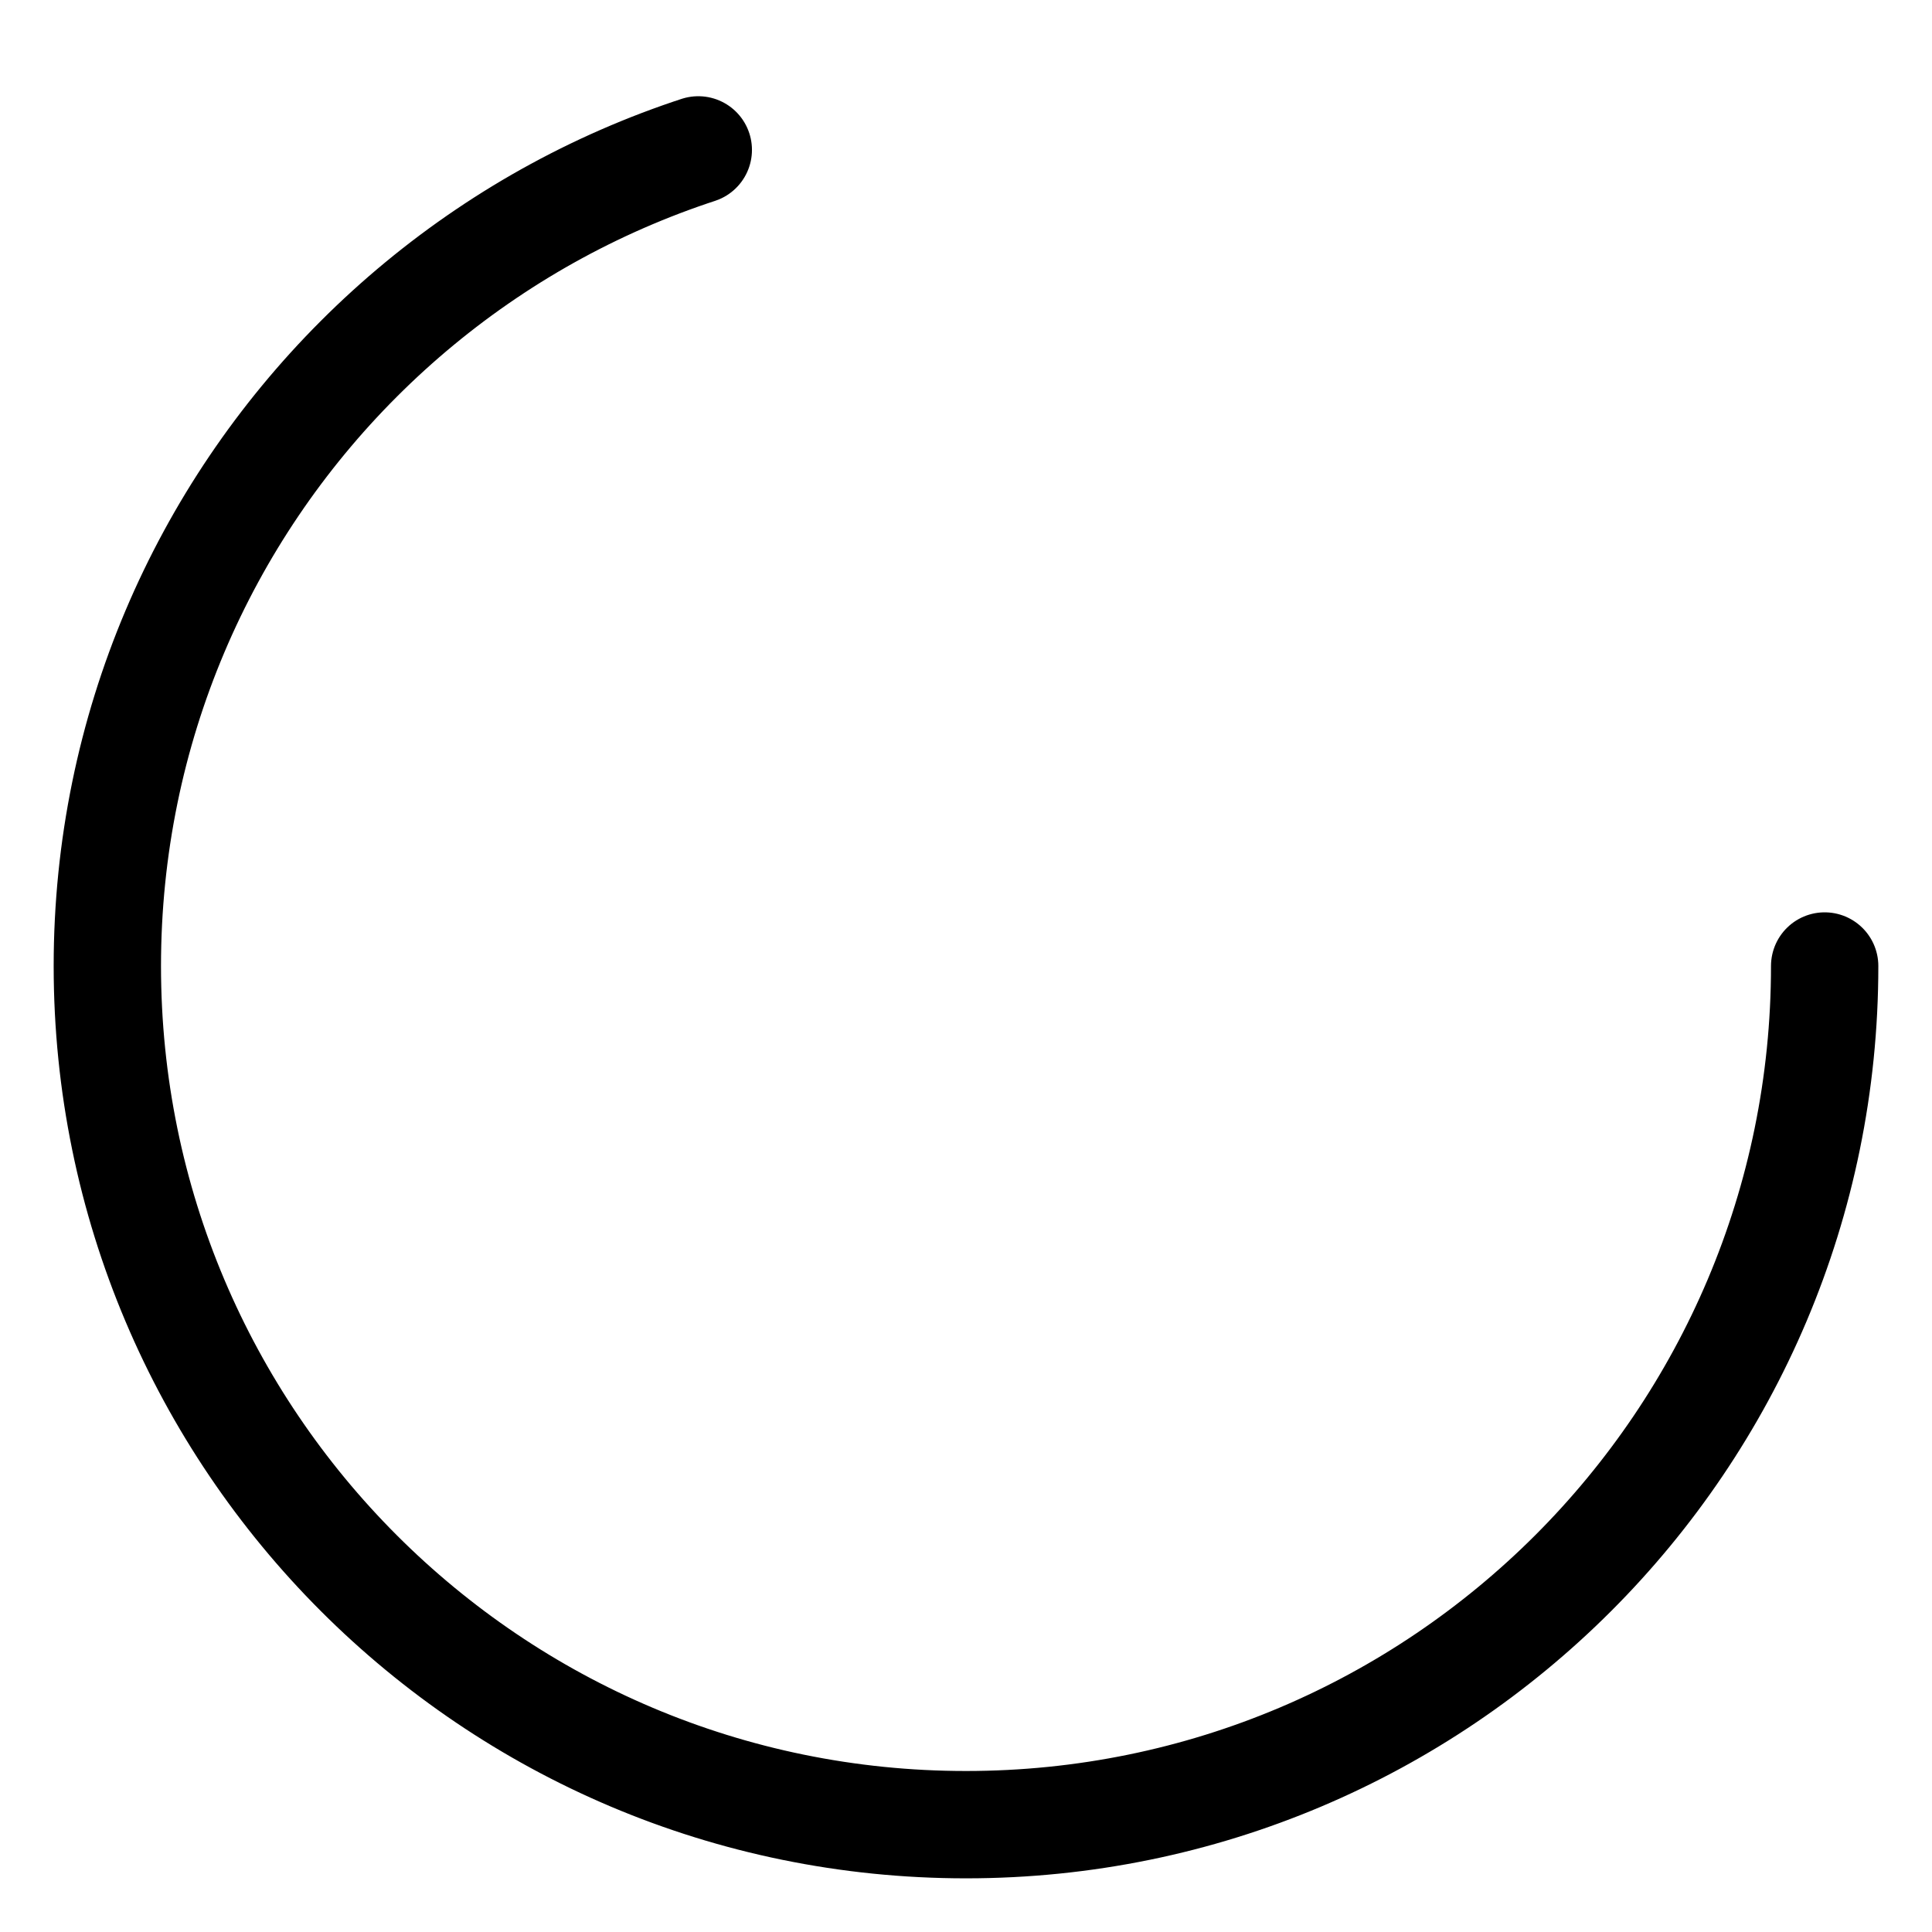
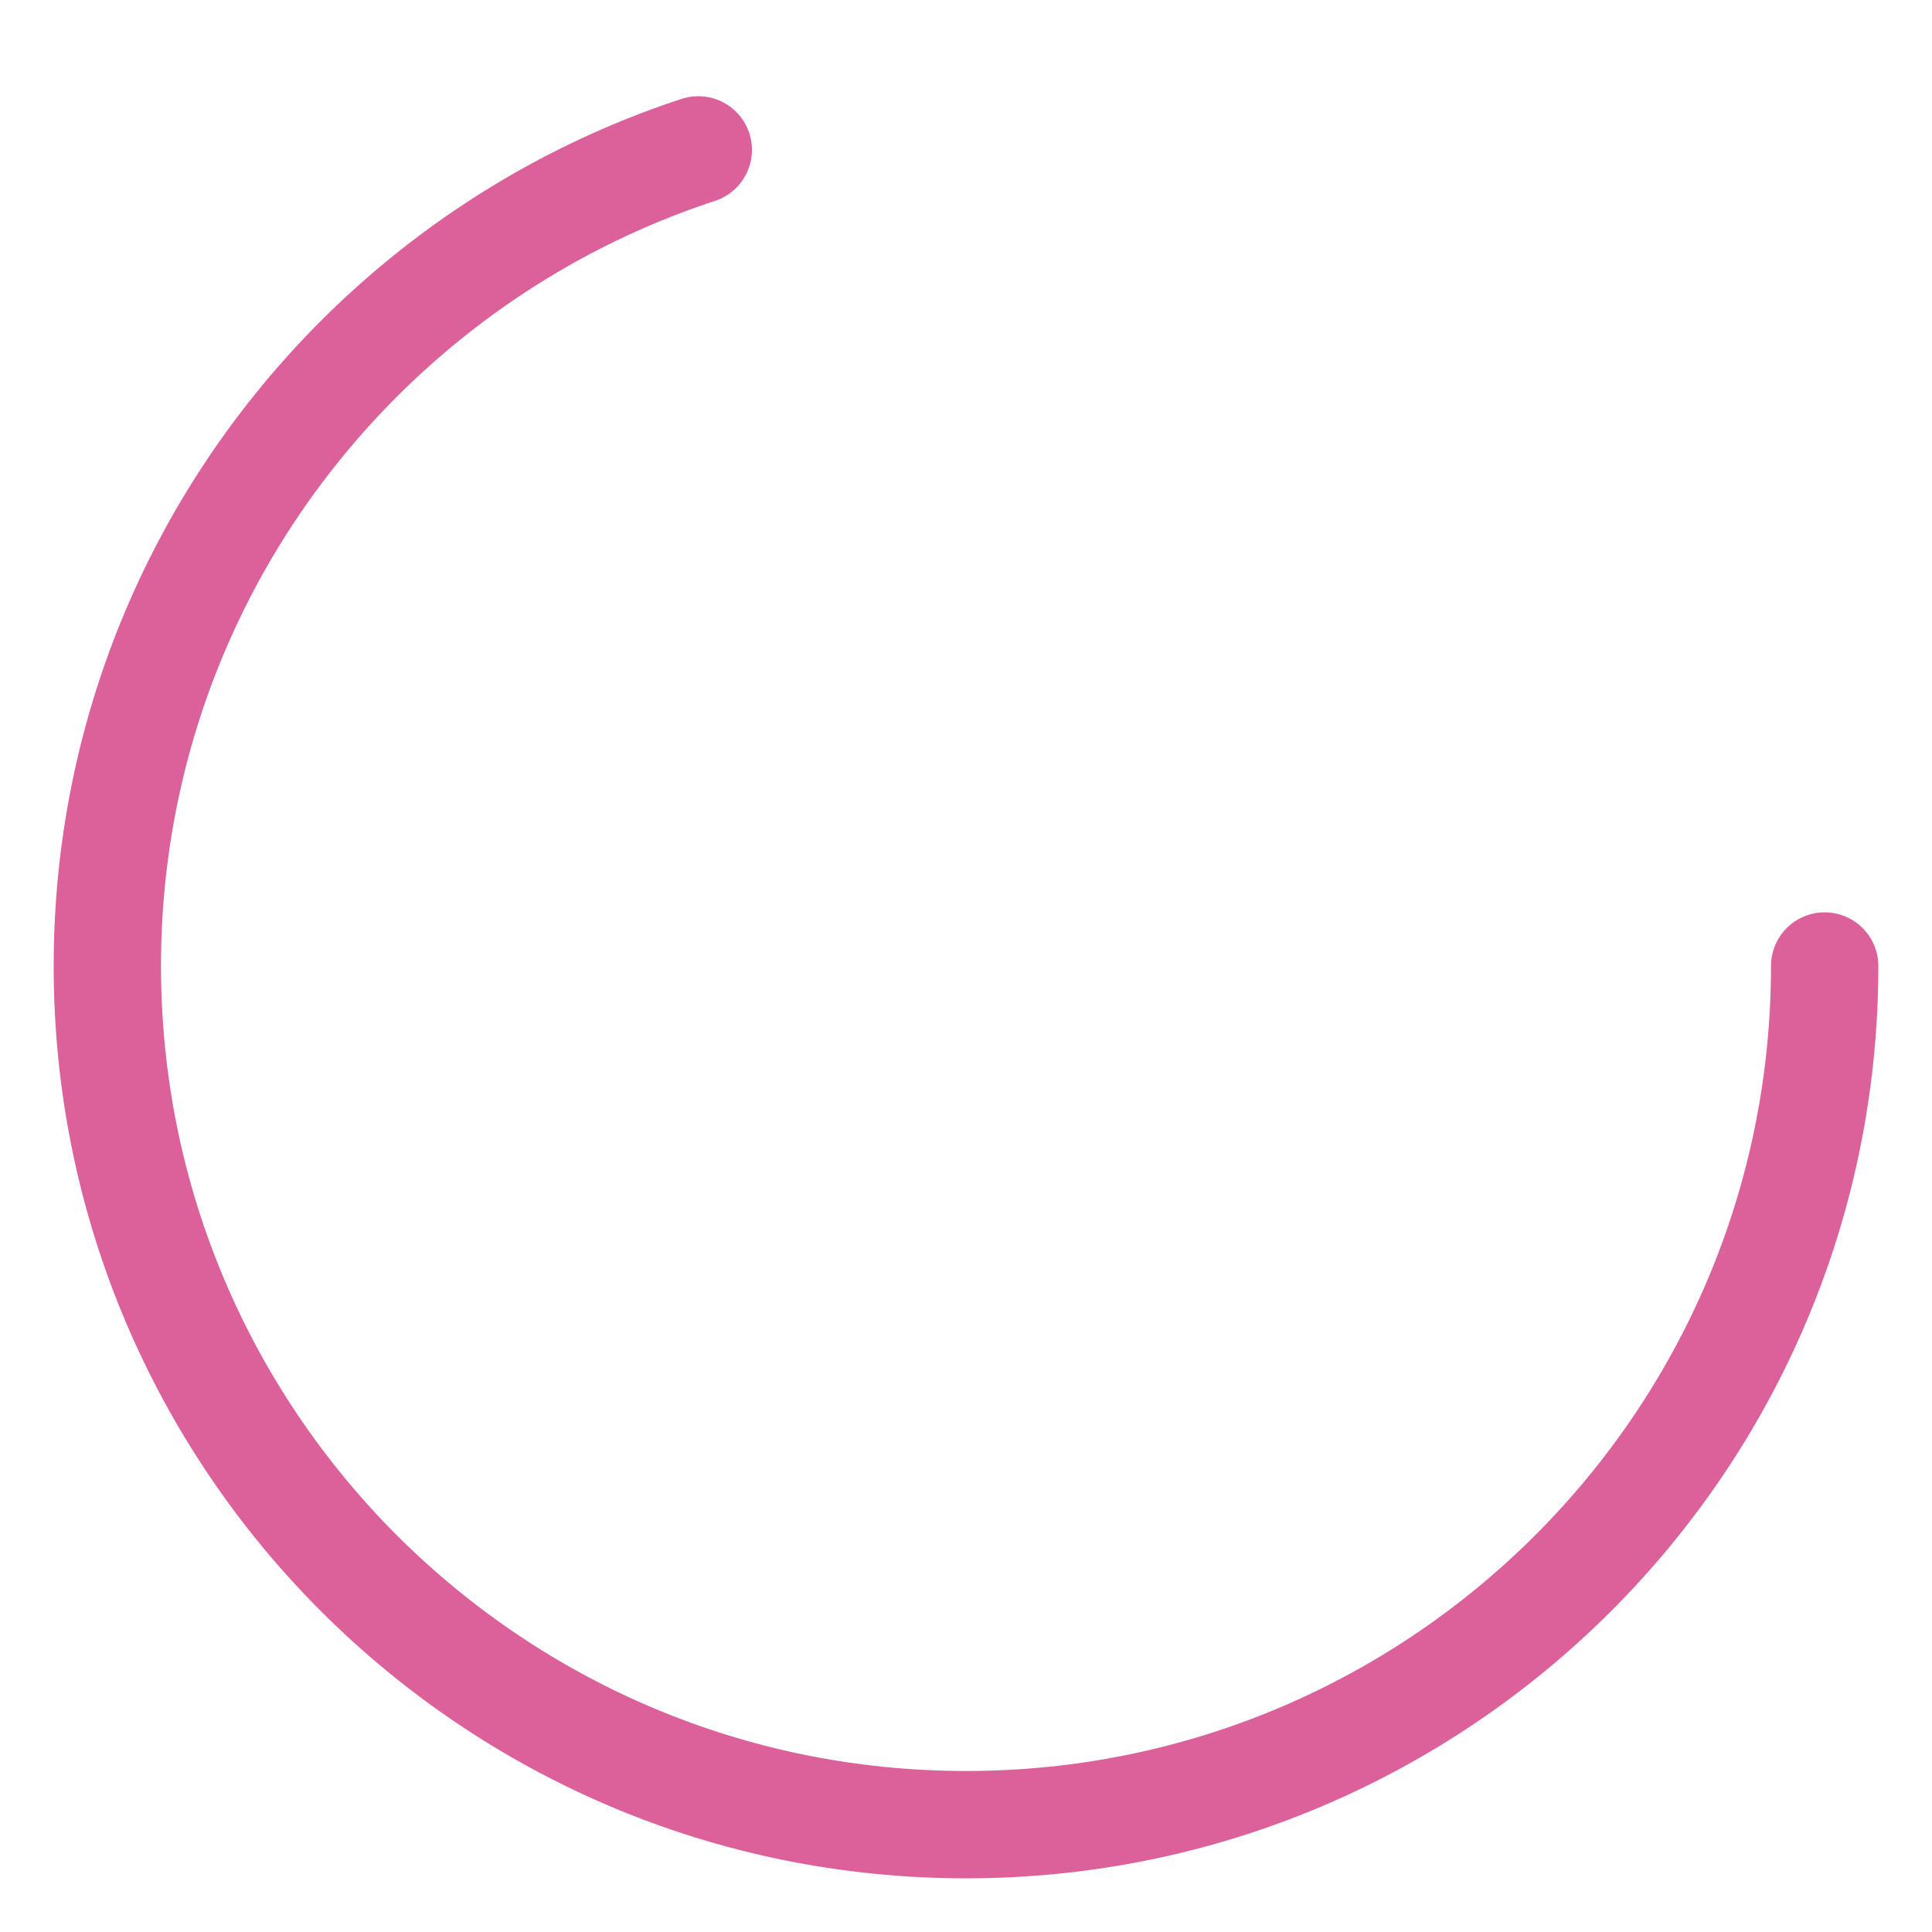
<svg xmlns="http://www.w3.org/2000/svg" viewBox="0 0 180 180">
-   <circle cx="90" cy="90" r="80" fill="none" stroke="#000000" stroke-width="10" stroke-dasharray="351.68,502.4" stroke-linecap="round" />
+   <circle cx="90" cy="90" r="80" fill="none" stroke="#DC6099" stroke-width="10" stroke-dasharray="351.68,502.4" stroke-linecap="round" />
</svg>
